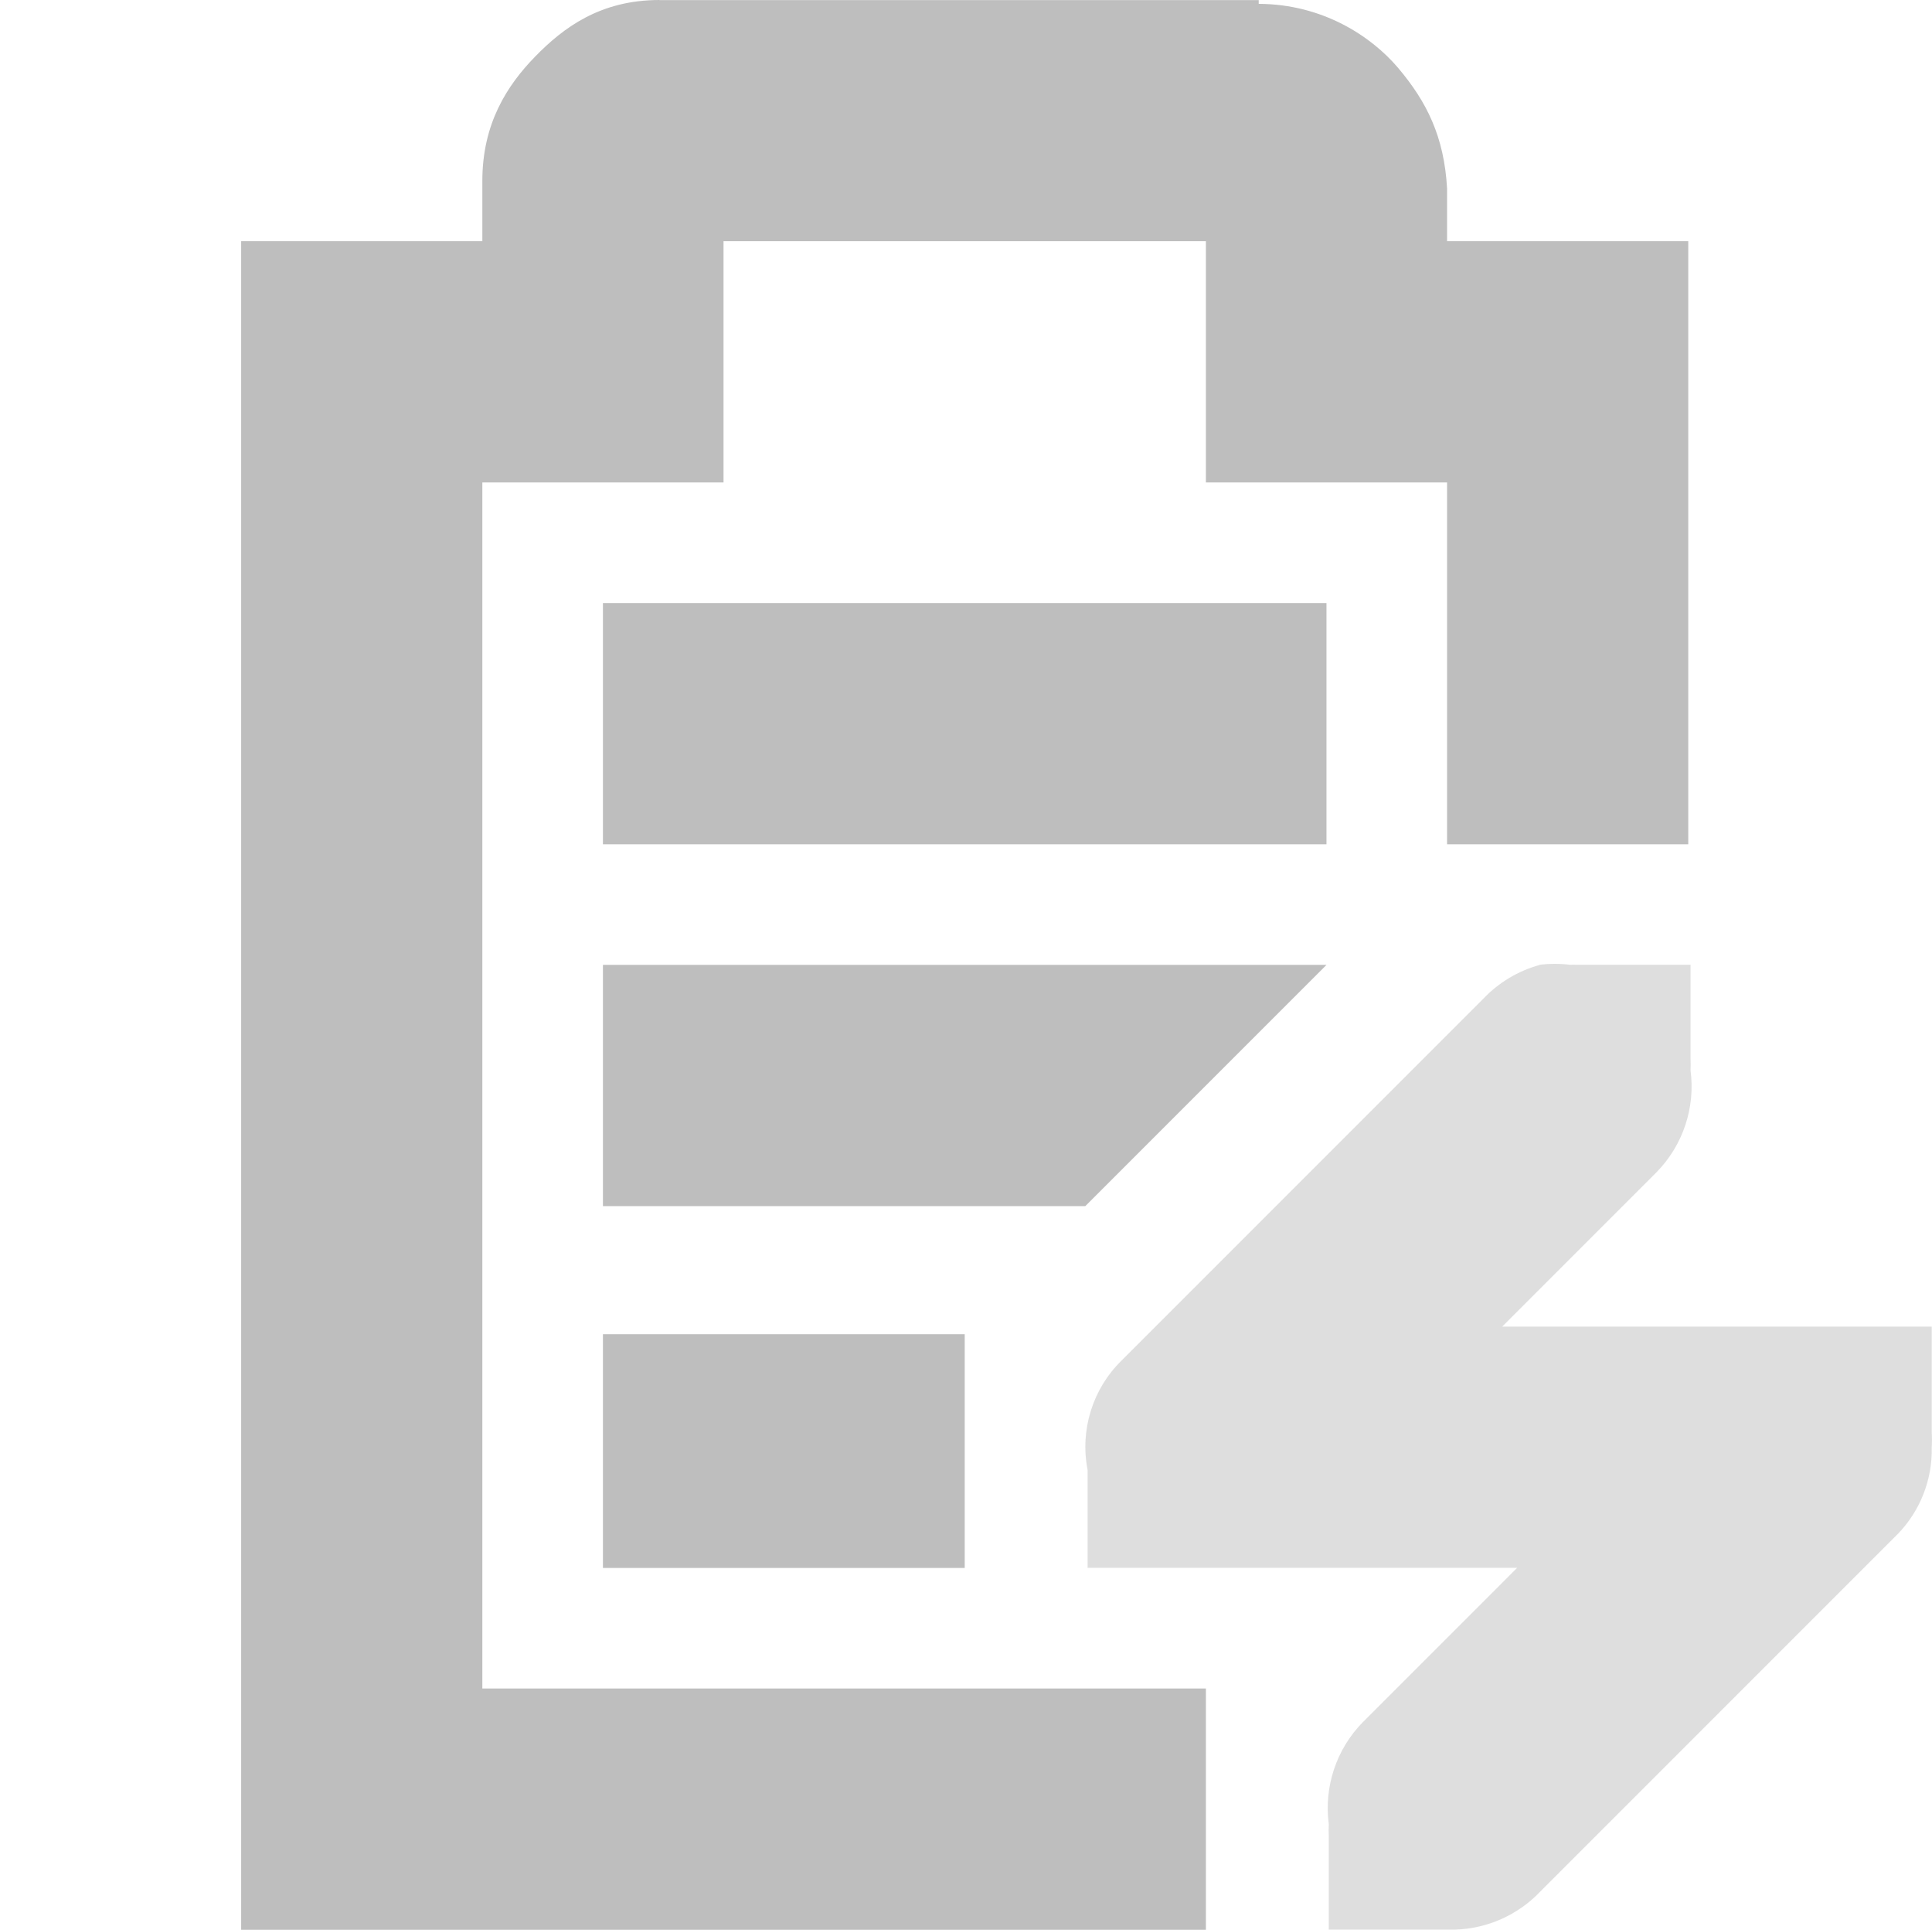
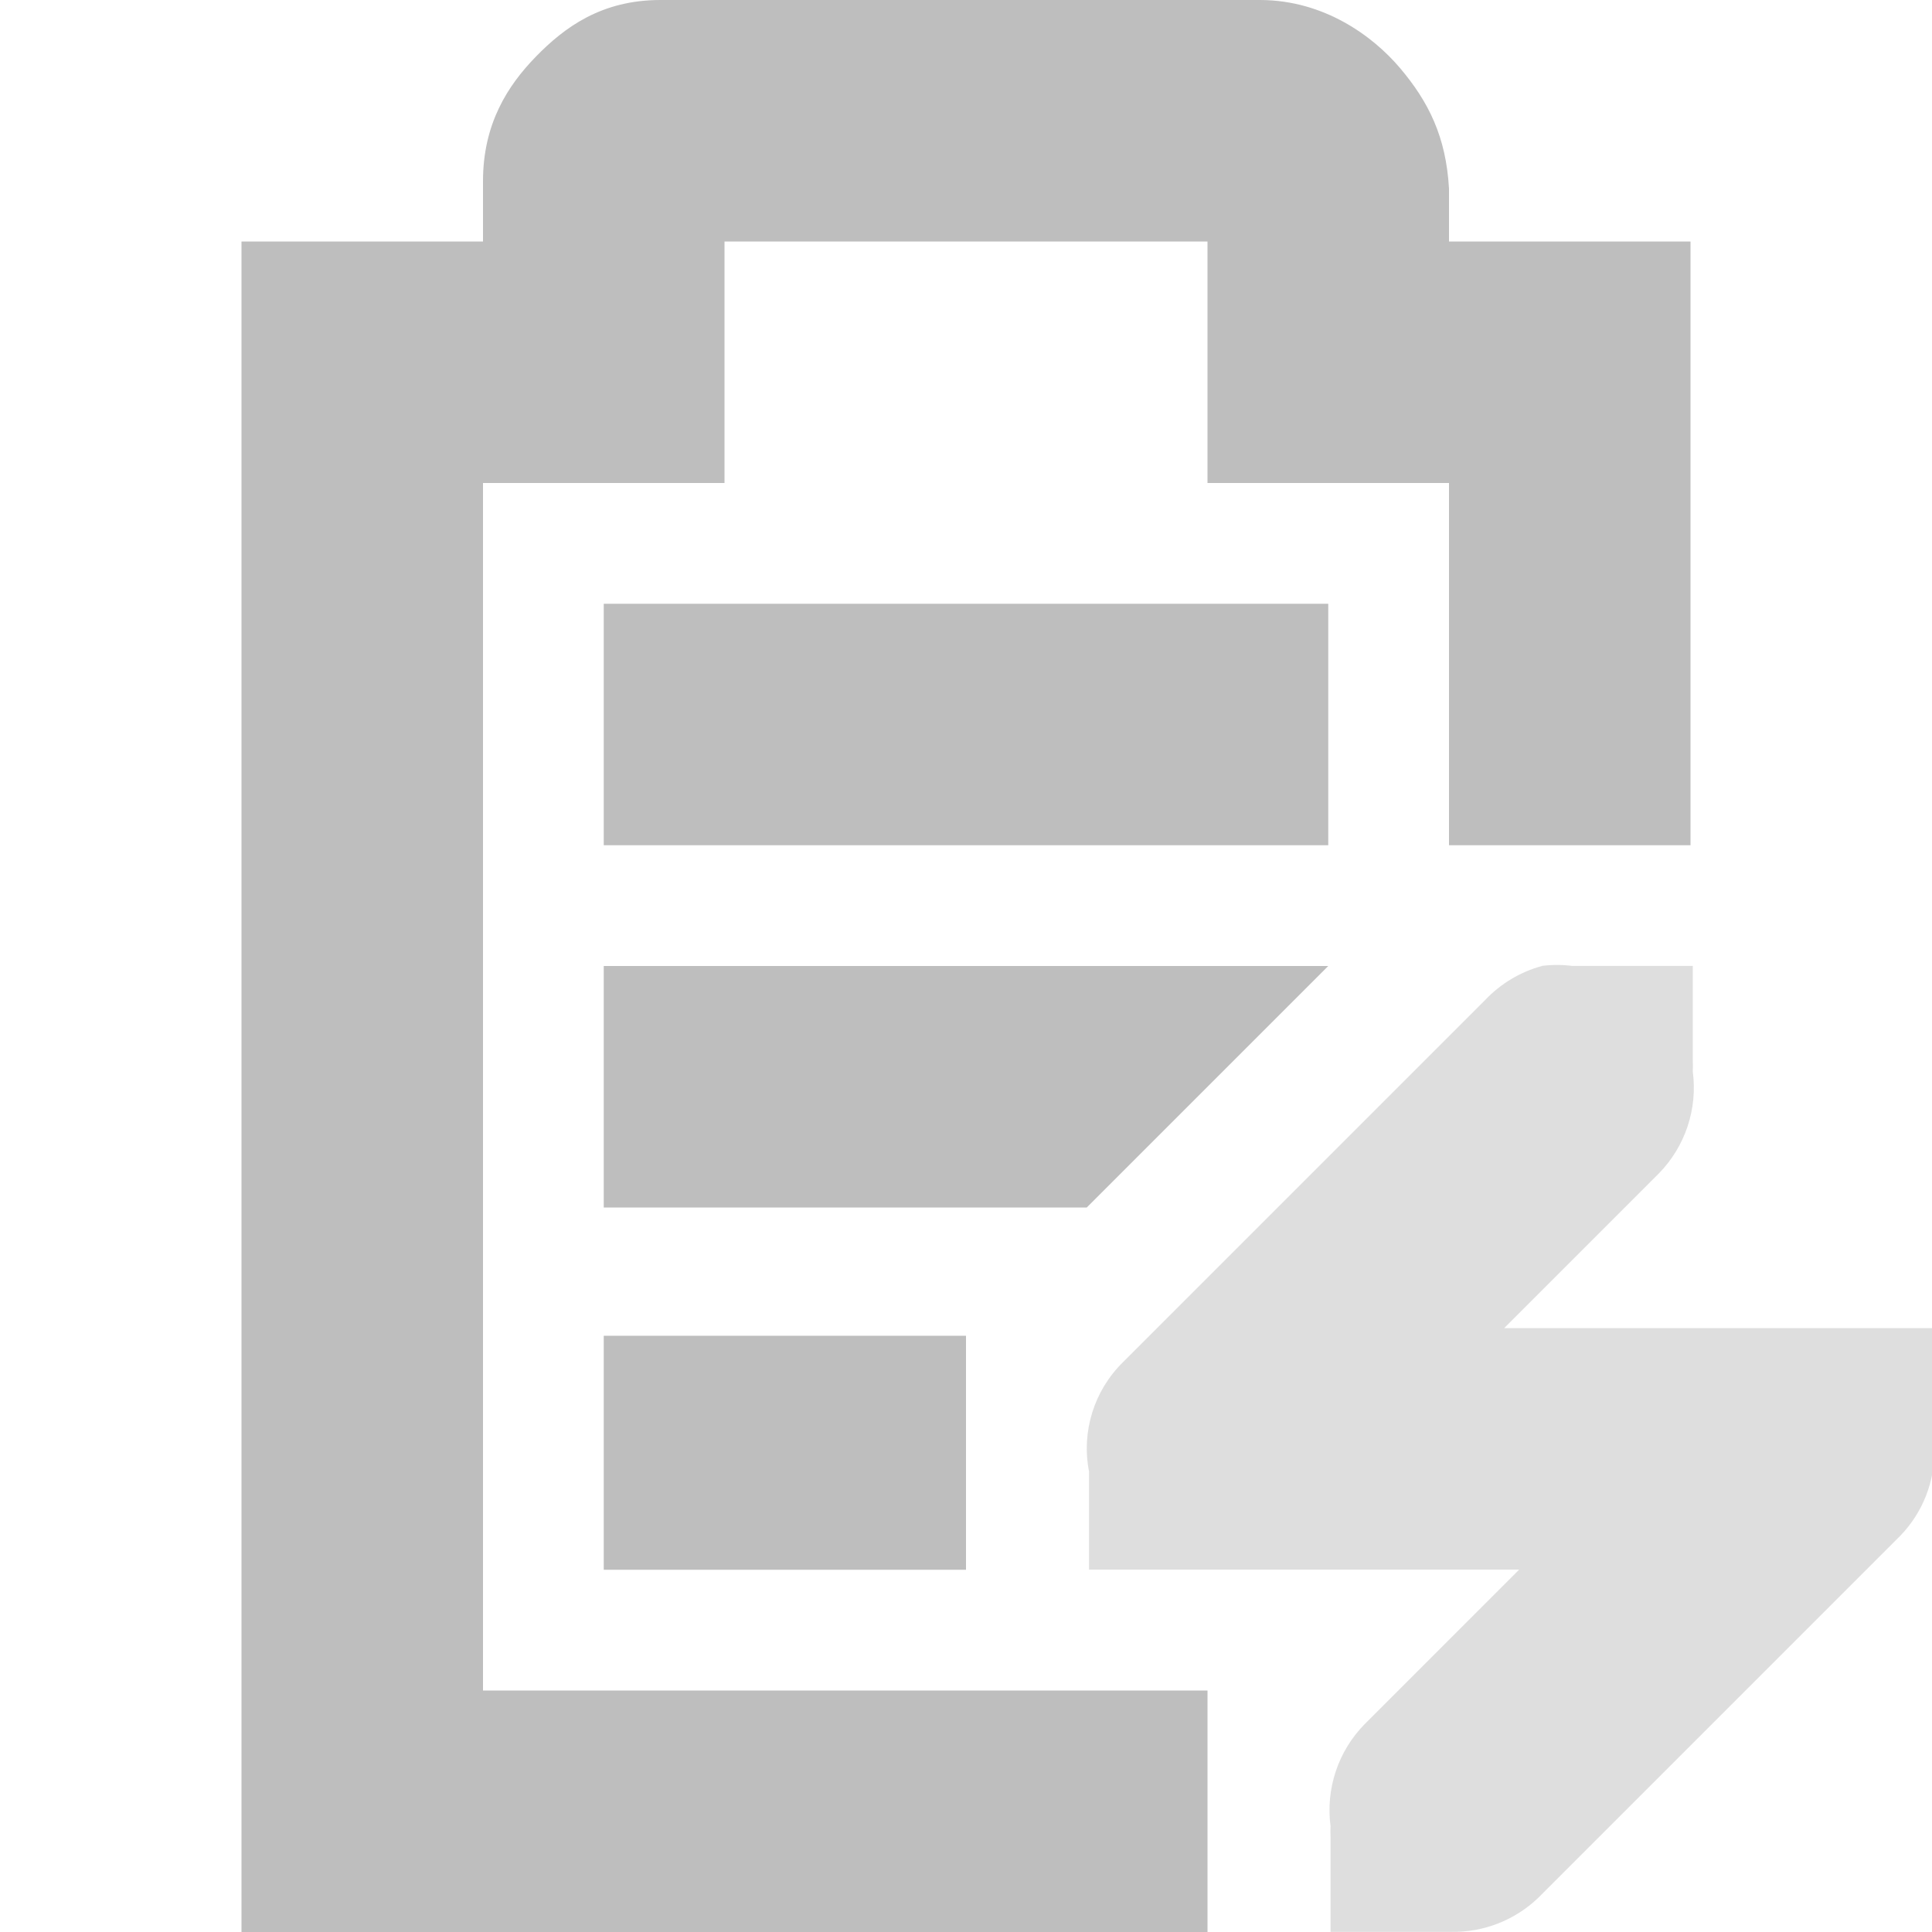
- <svg xmlns="http://www.w3.org/2000/svg" height="16" width="16.021">
-   <g fill="#bebebe" transform="translate(-201.0002 -217)">
-     <path d="m206.469 217c-.49 0-.796.228-1.031.469s-.438.558-.438 1.031v.5h-1-1v1 12 1h1 7v-2h-6v-10h1 1v-1-1h4v1 1h1 1v3h2v-4-1h-1-1v-.375-.031-.031c-.024-.431-.17-.721-.406-1-.224-.264-.627-.529-1.156-.531v-.031h-.062-4.906z" />
-     <path d="m213.769 225a1.016 1.016 0 0 0 -.469.281l-3 3a1 1 0 0 0 -.281.906v.812h.812.188 2.562l-1.281 1.281a1.016 1.016 0 0 0 -.281.844 1.016 1.016 0 0 0 0 .094v.781h.844.156a1.016 1.016 0 0 0 .719-.281l3-3a1 1 0 0 0 .281-.719 1 1 0 0 0 0-.125v-.875h-.844-.156-2.562l1.281-1.281a1.016 1.016 0 0 0 .281-.844 1.016 1.016 0 0 0 0-.094v-.781h-.844-.094a1.016 1.016 0 0 0 -.062 0 1.016 1.016 0 0 0 -.25 0z" opacity=".5" />
-     <path d="m206 222v2h6v-2zm0 3v2h4l2-2h-1zm0 3.062v1.938h3v-1.938z" />
+ <svg xmlns="http://www.w3.org/2000/svg" height="16" width="16">
+   <g fill="#bebebe">
+     <path d="m12.769 8a1.016 1.016 0 0 0 -.469.281l-3 3a1 1 0 0 0 -.281.906v.812h.812.188 2.562l-1.281 1.281a1.016 1.016 0 0 0 -.281.844 1.016 1.016 0 0 0 0 .094v.781h.844.156a1.016 1.016 0 0 0 .719-.281l3-3a1 1 0 0 0 .281-.719 1 1 0 0 0 0-.125v-.875h-.844-.156-2.562l1.281-1.281a1.016 1.016 0 0 0 .281-.844 1.016 1.016 0 0 0 0-.094v-.781h-.844-.094a1.016 1.016 0 0 0 -.062 0 1.016 1.016 0 0 0 -.25 0z" opacity=".5" />
+     <path d="m5 5v2h6v-2zm0 3v2h4l2-2h-1zm0 3.062v1.938h3v-1.938z" />
+     <path d="m5.469 0c-.49 0-.796.228-1.031.469s-.438.558-.438 1.031v.5h-2v14h8v-2h-6v-10h2v-2h4v2h2v3h2v-5h-2v-.437c-.024-.431-.17-.721-.406-1-.224-.264-.627-.561-1.156-.563z" />
  </g>
</svg>
